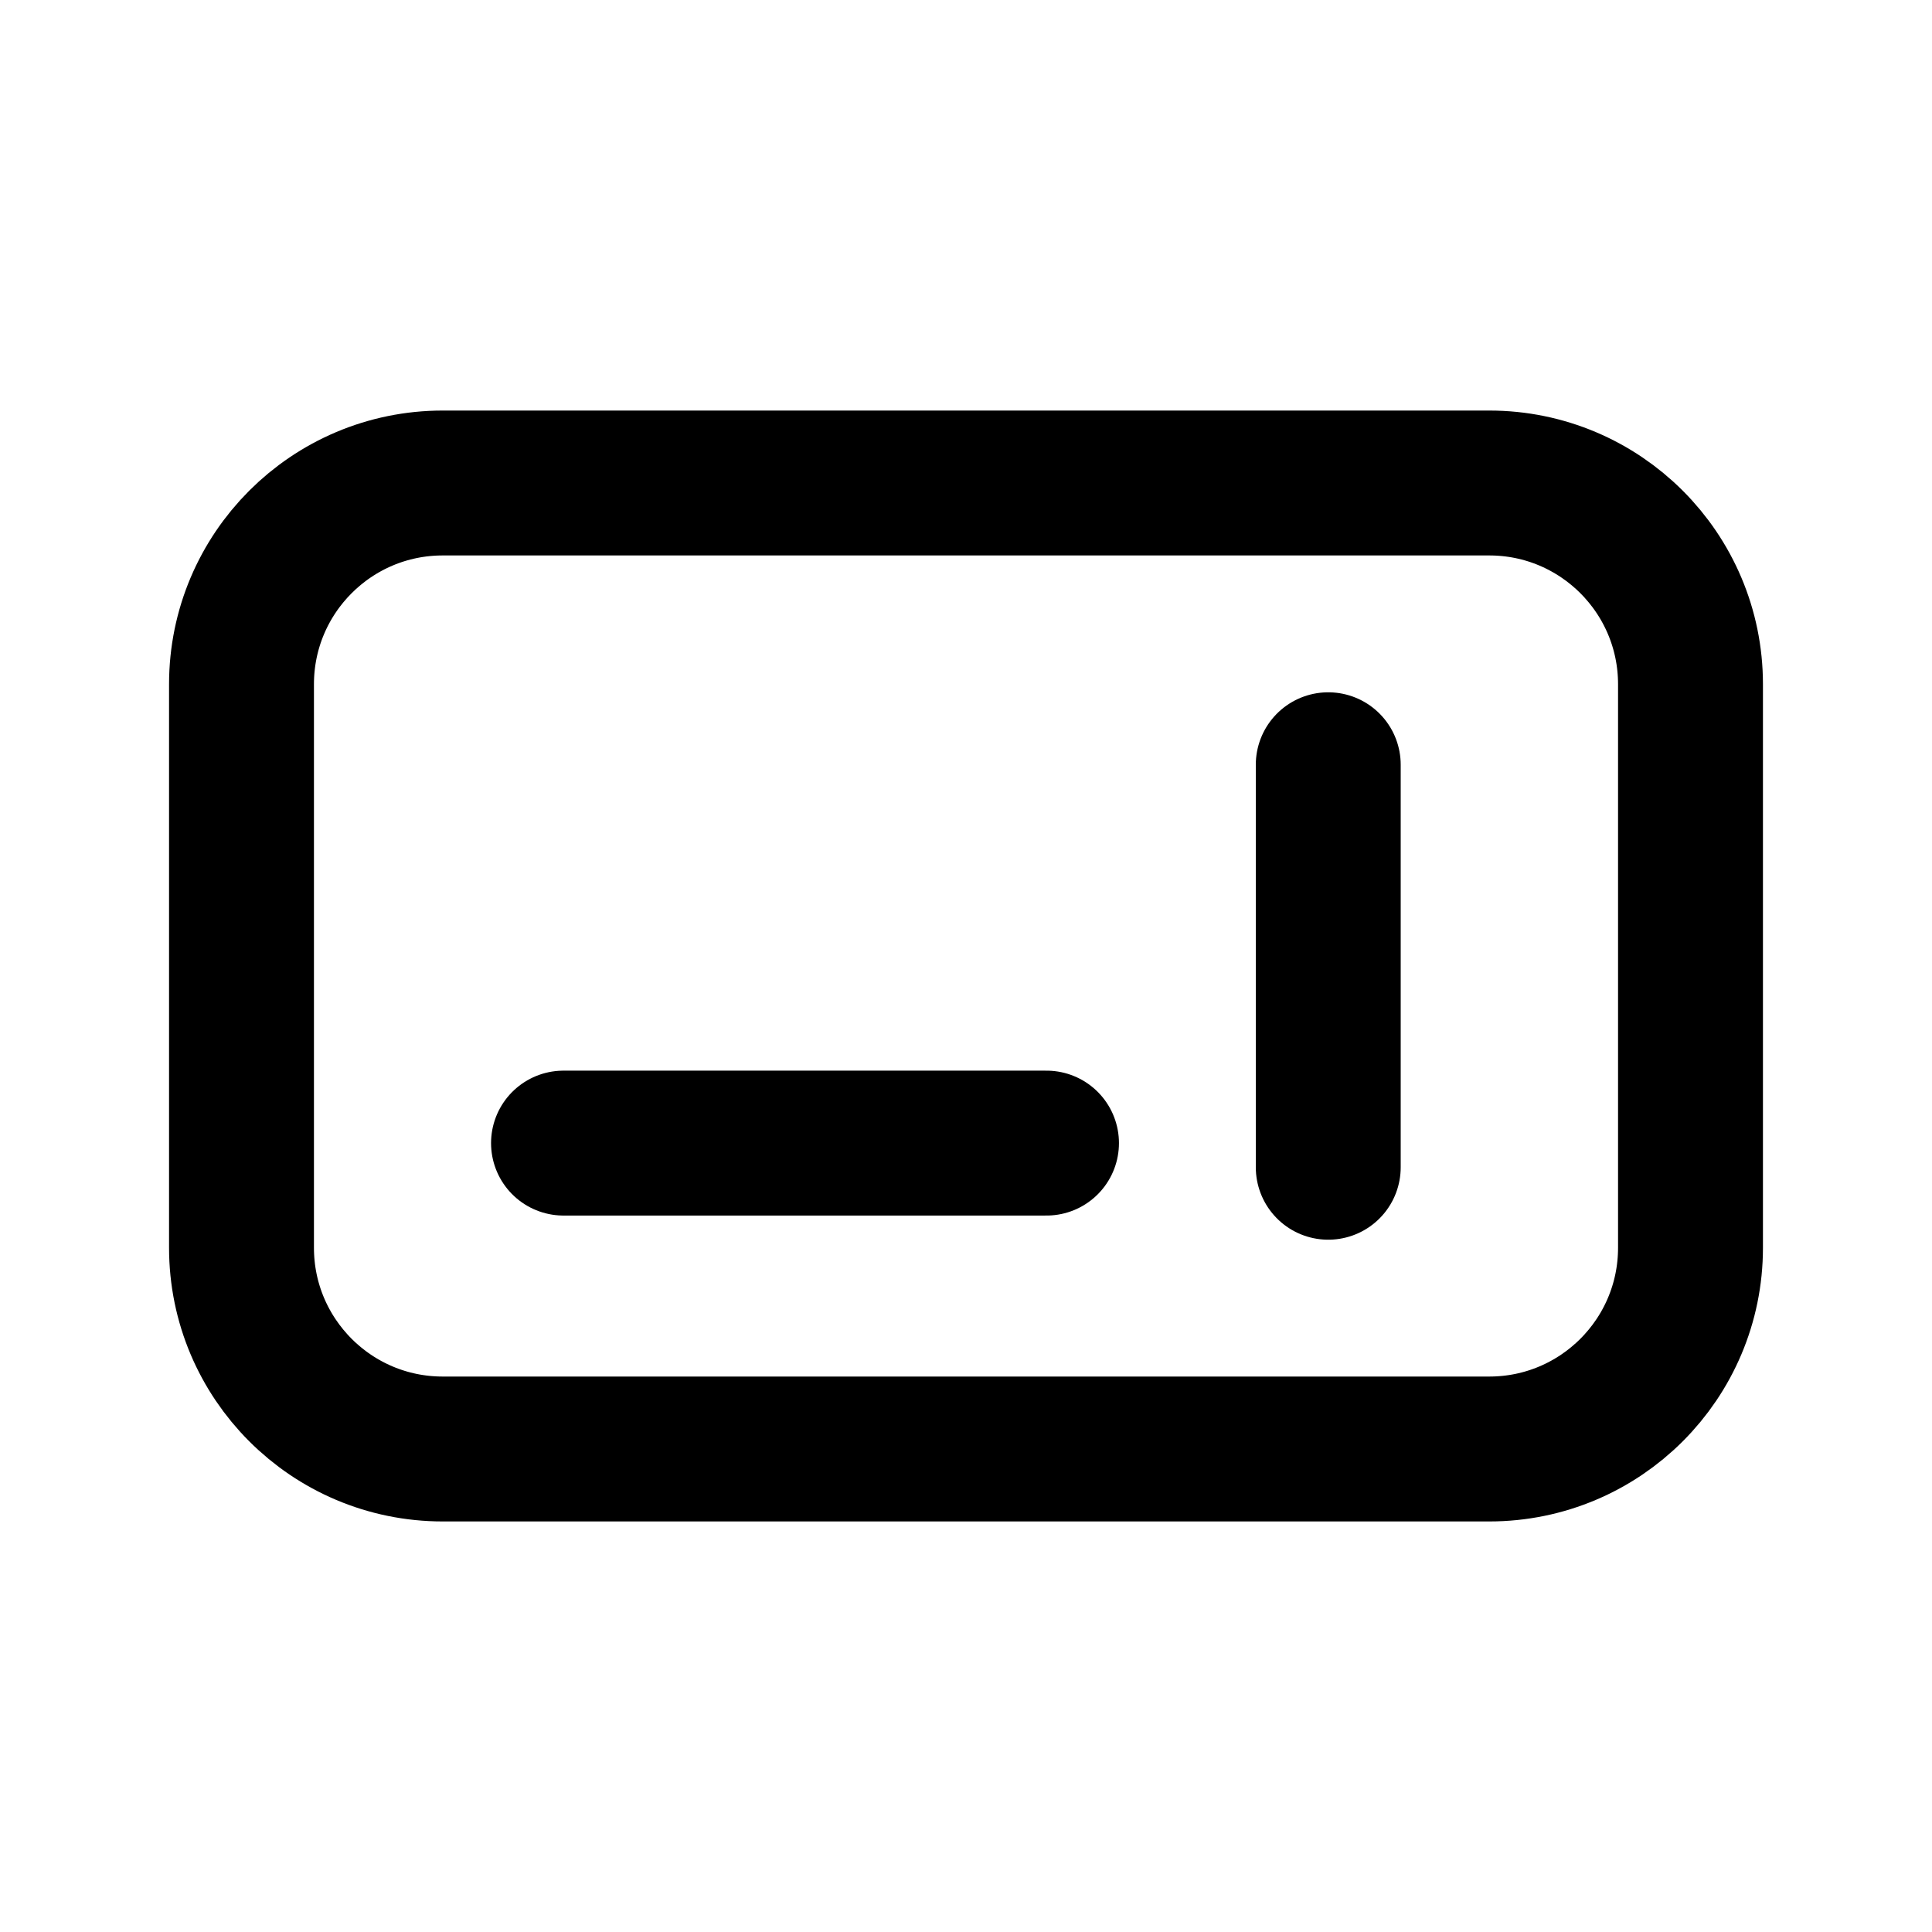
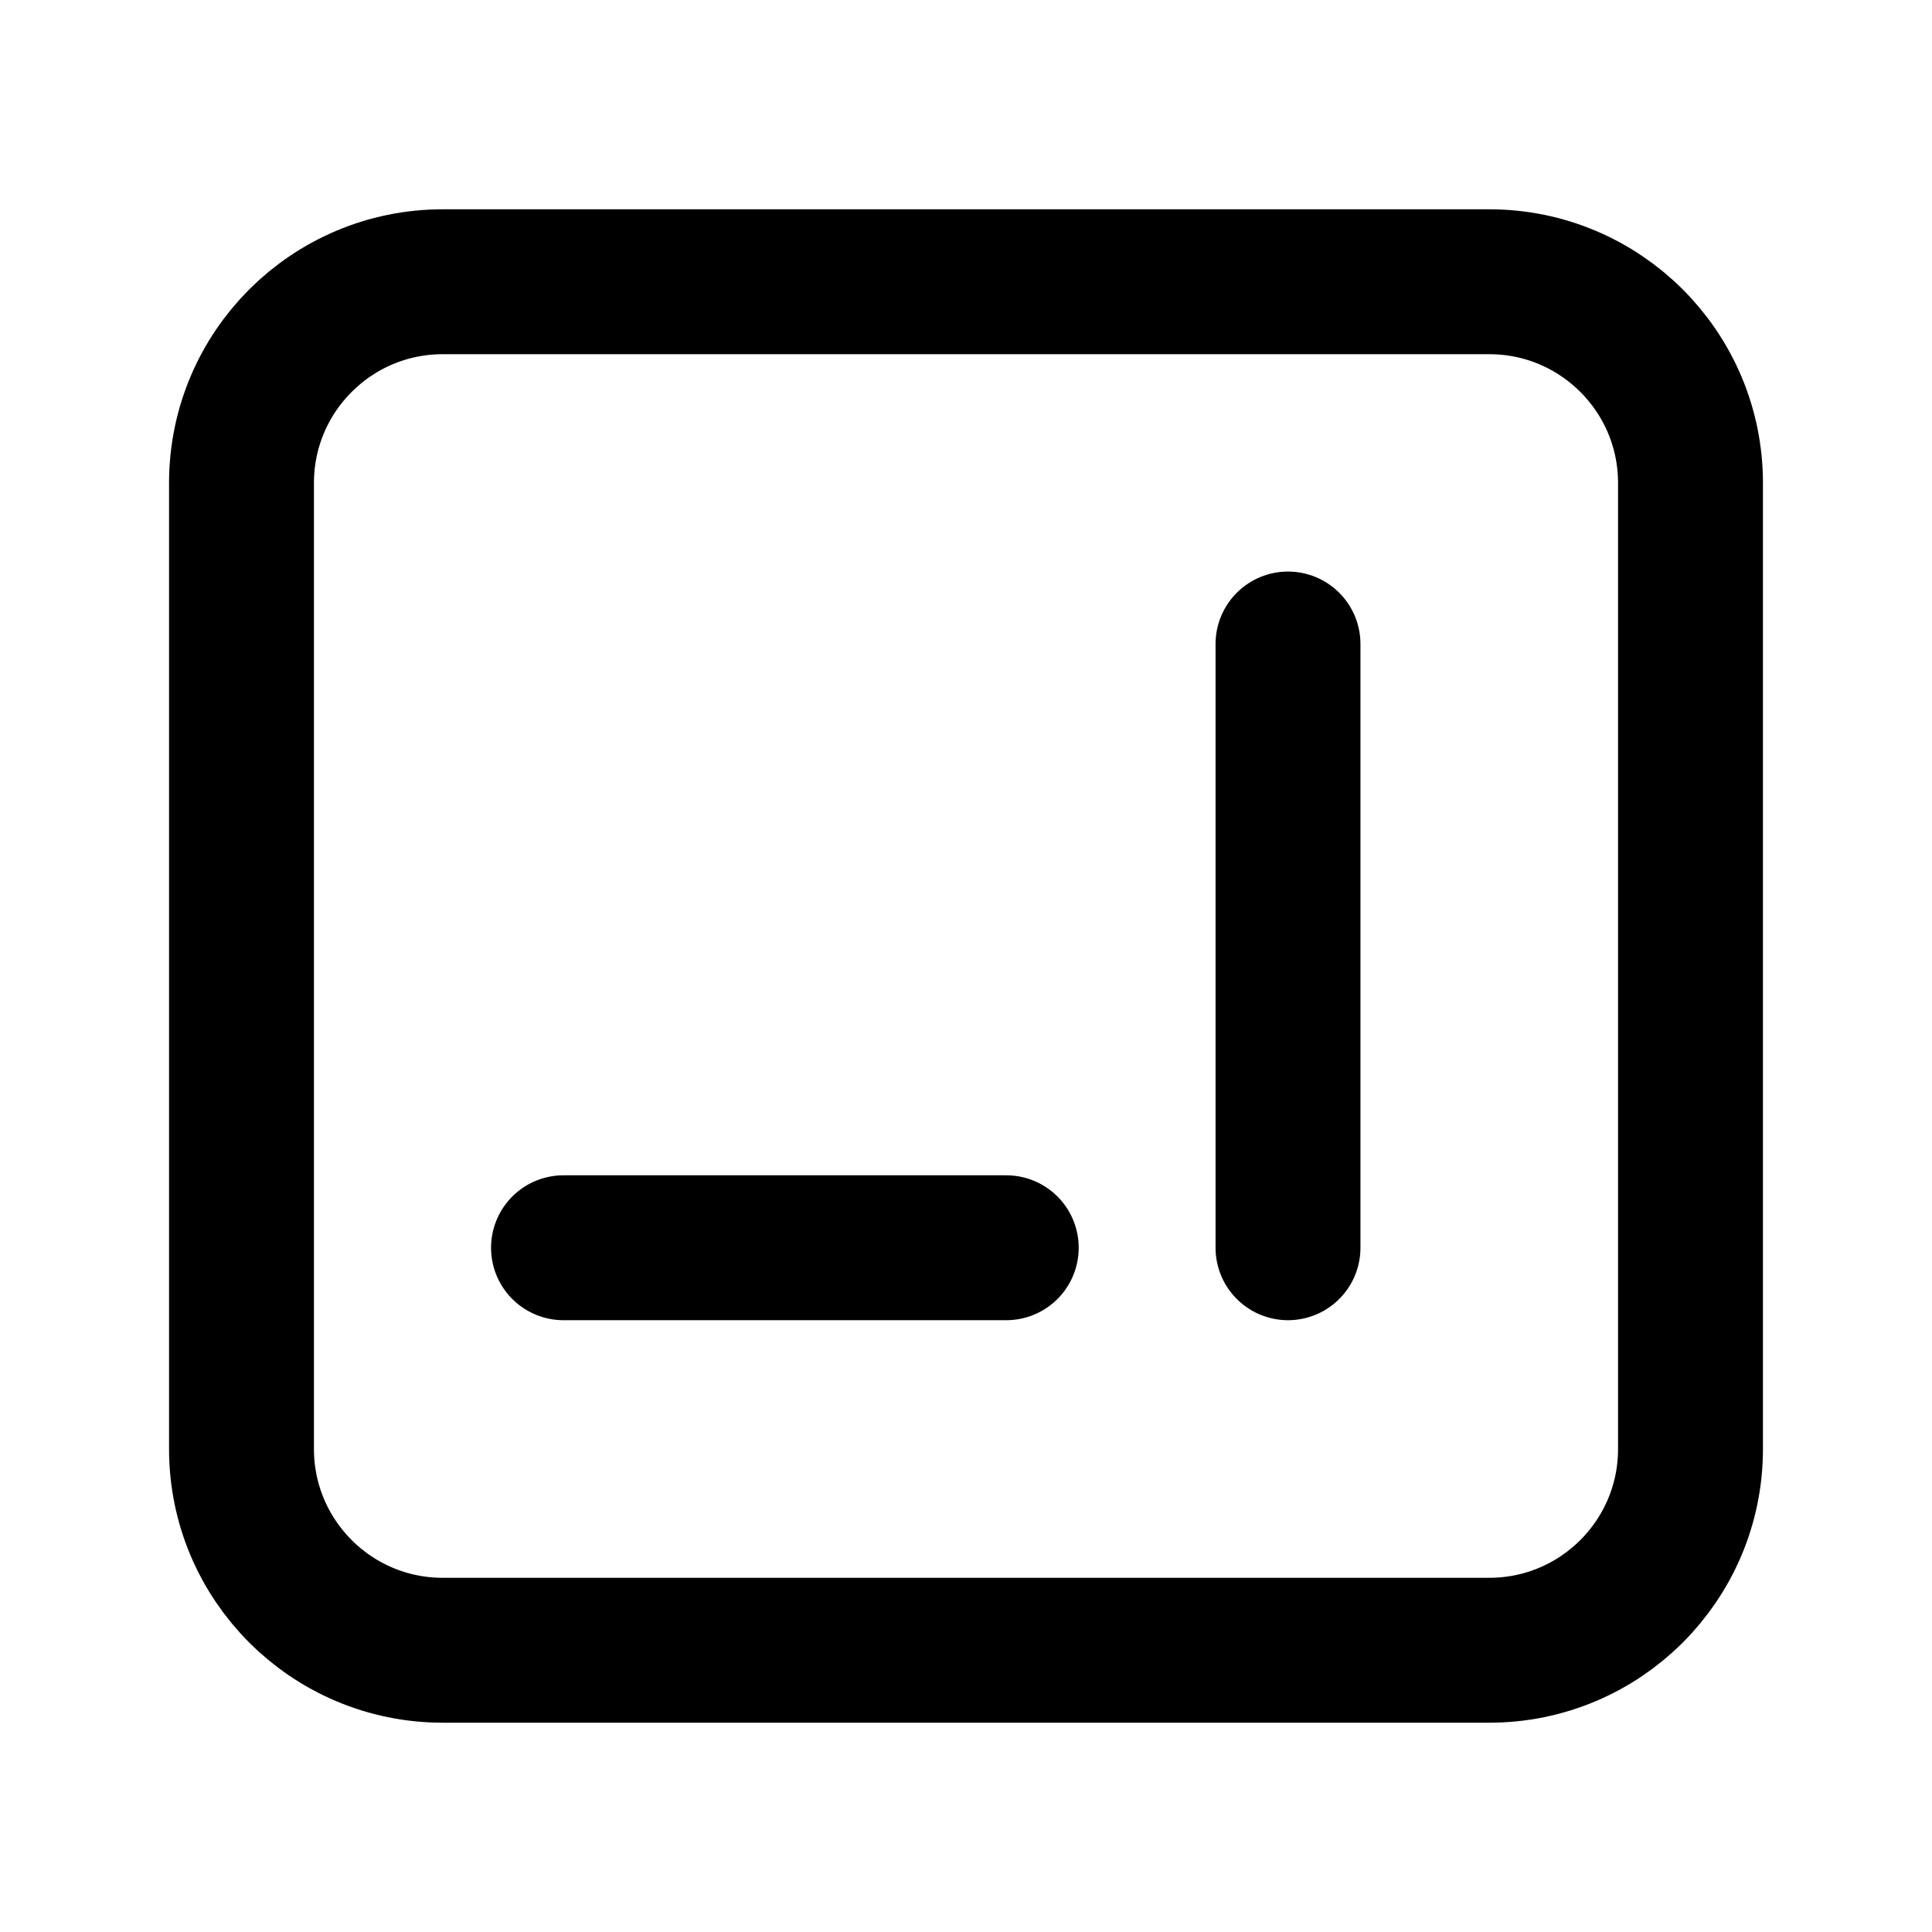
<svg xmlns="http://www.w3.org/2000/svg" viewBox="0 0 24 24" width="24" height="24">
-   <rect x="3" y="6" width="18" height="12" rx="2.5" fill="none" stroke="currentColor" stroke-width="1.8" stroke-linecap="round" stroke-linejoin="round" />
-   <path d="M7 14.2h6" fill="none" stroke="currentColor" stroke-width="1.8" stroke-linecap="round" stroke-linejoin="round" />
-   <path d="M16.5 9.5v5" fill="none" stroke="currentColor" stroke-width="1.8" stroke-linecap="round" stroke-linejoin="round" />
+   <rect x="3" y="3.5" width="18" height="17" rx="2.5" fill="none" stroke="currentColor" stroke-width="1.8" stroke-linecap="round" stroke-linejoin="round" />
+   <path d="M7 15.5h5.5" fill="none" stroke="currentColor" stroke-width="1.8" stroke-linecap="round" stroke-linejoin="round" />
+   <path d="M16 8v7.5" fill="none" stroke="currentColor" stroke-width="1.8" stroke-linecap="round" stroke-linejoin="round" />
</svg>
